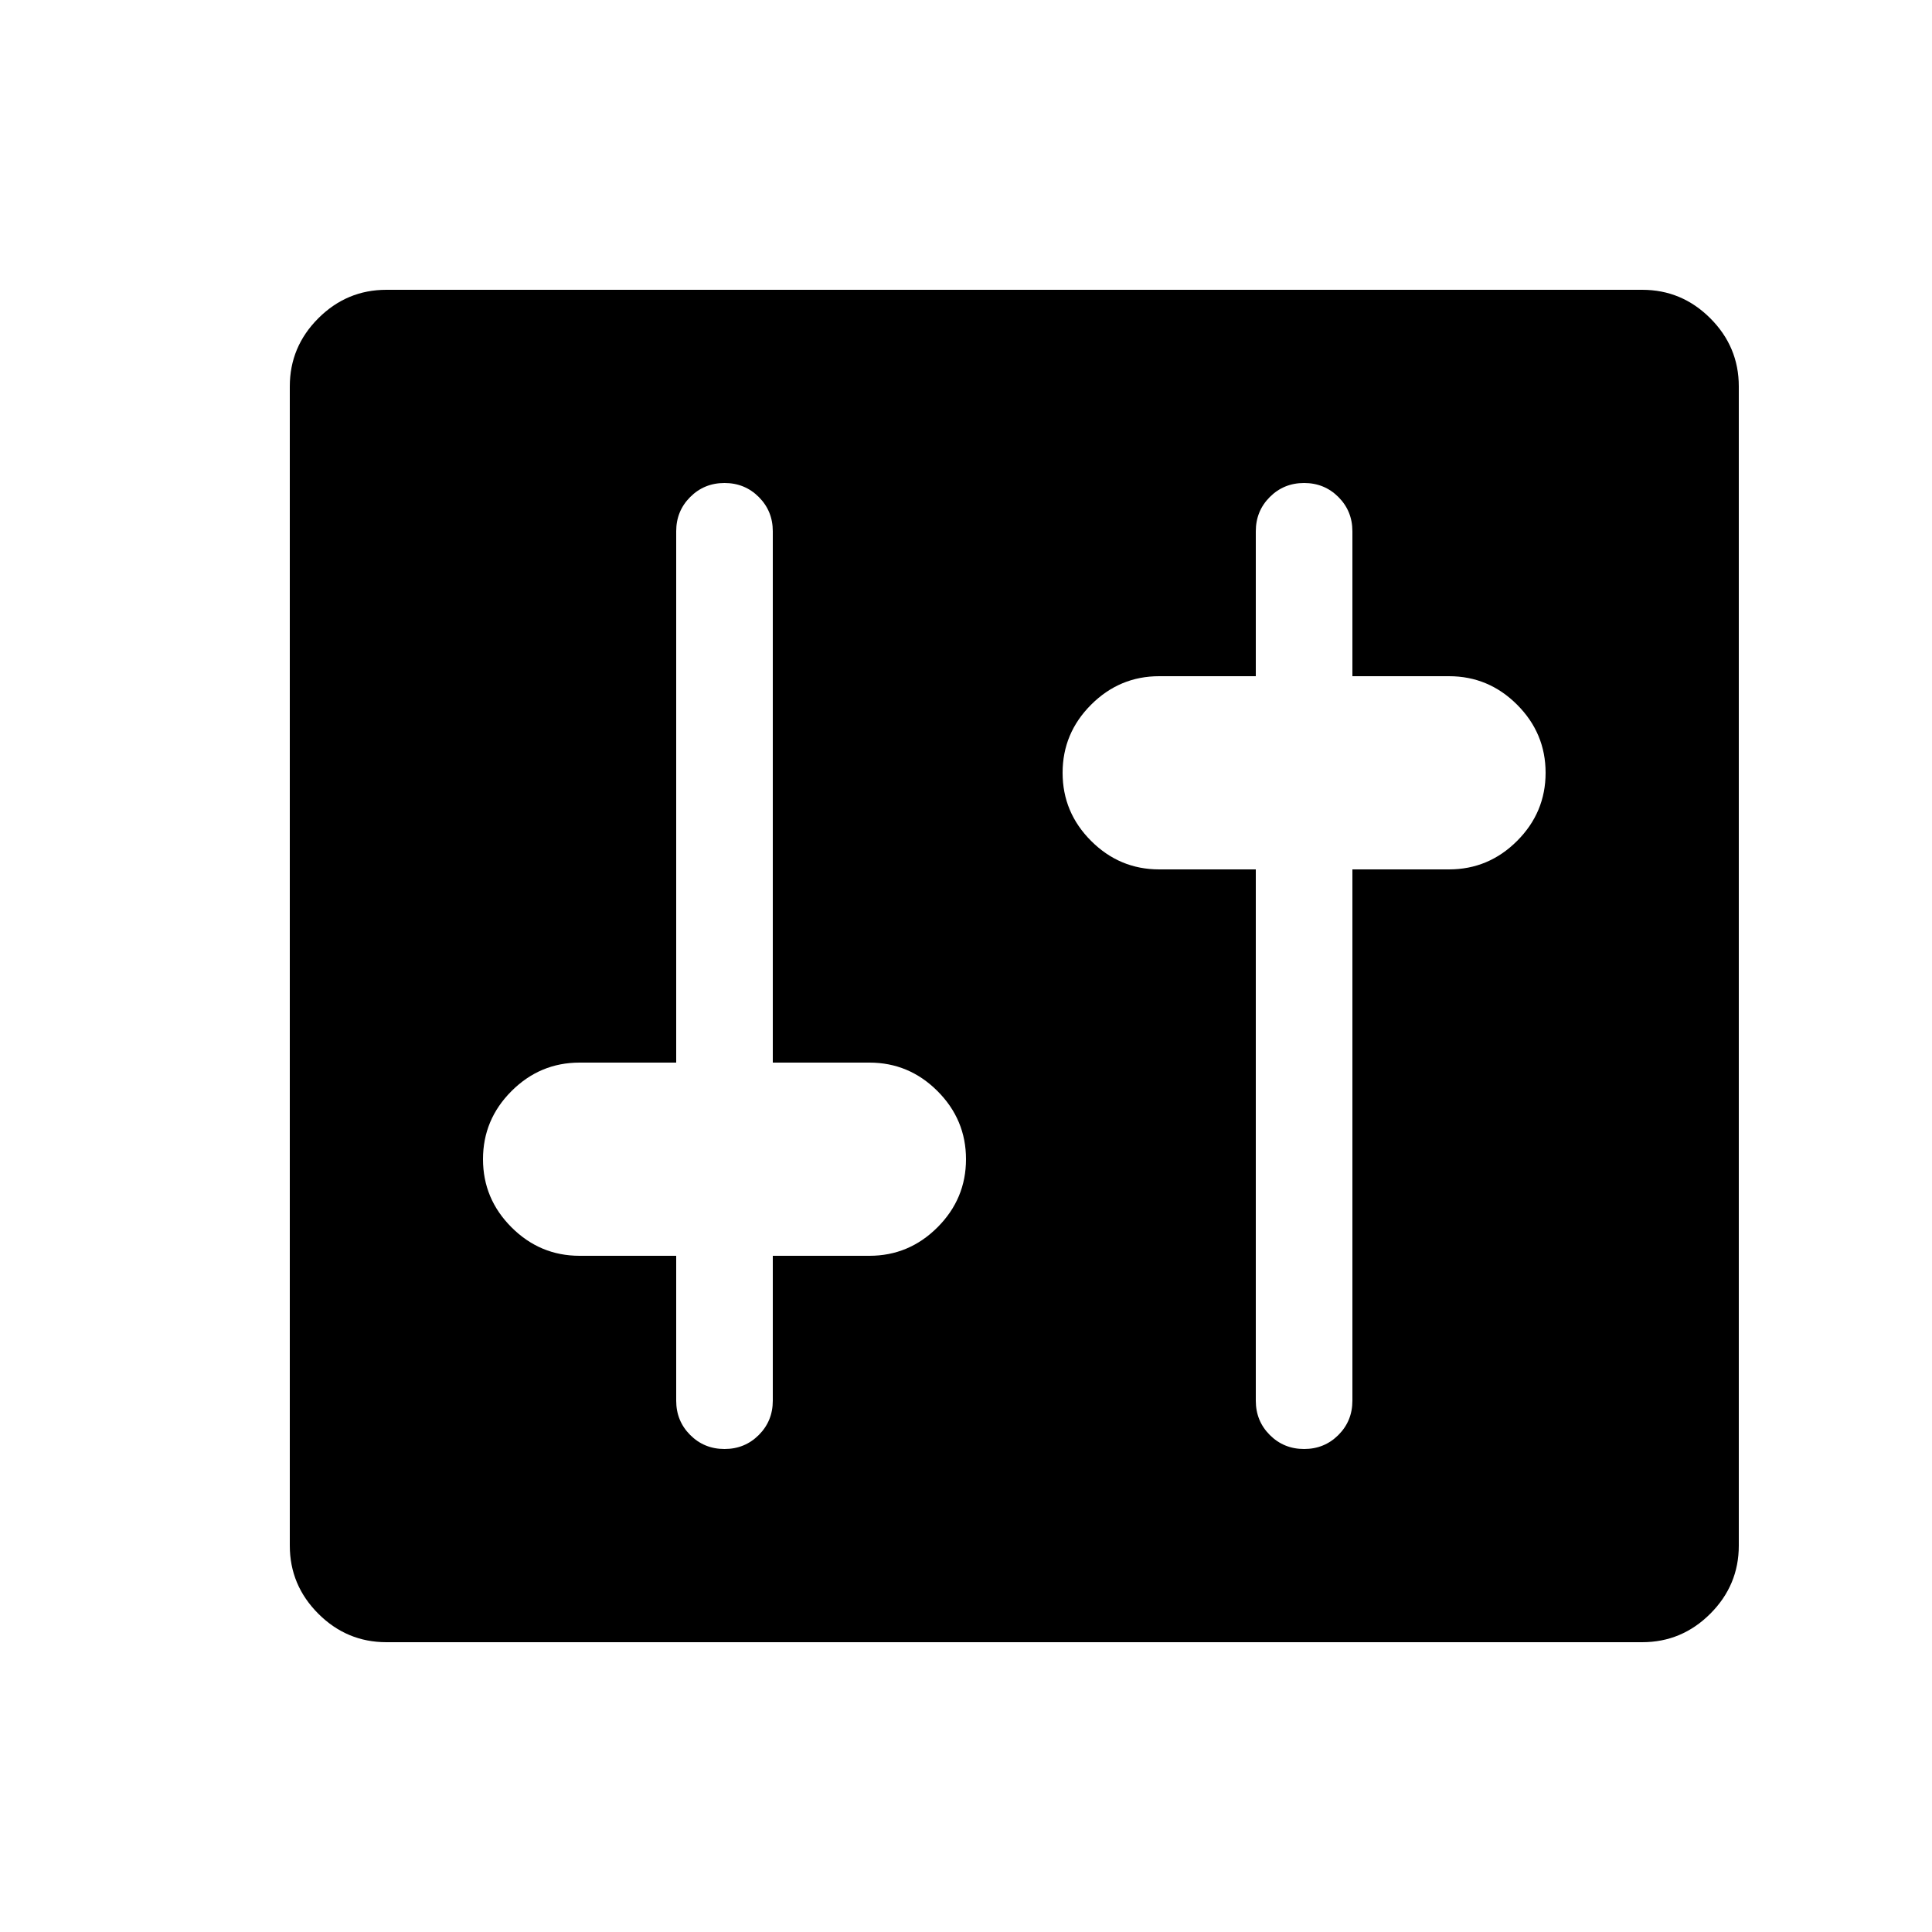
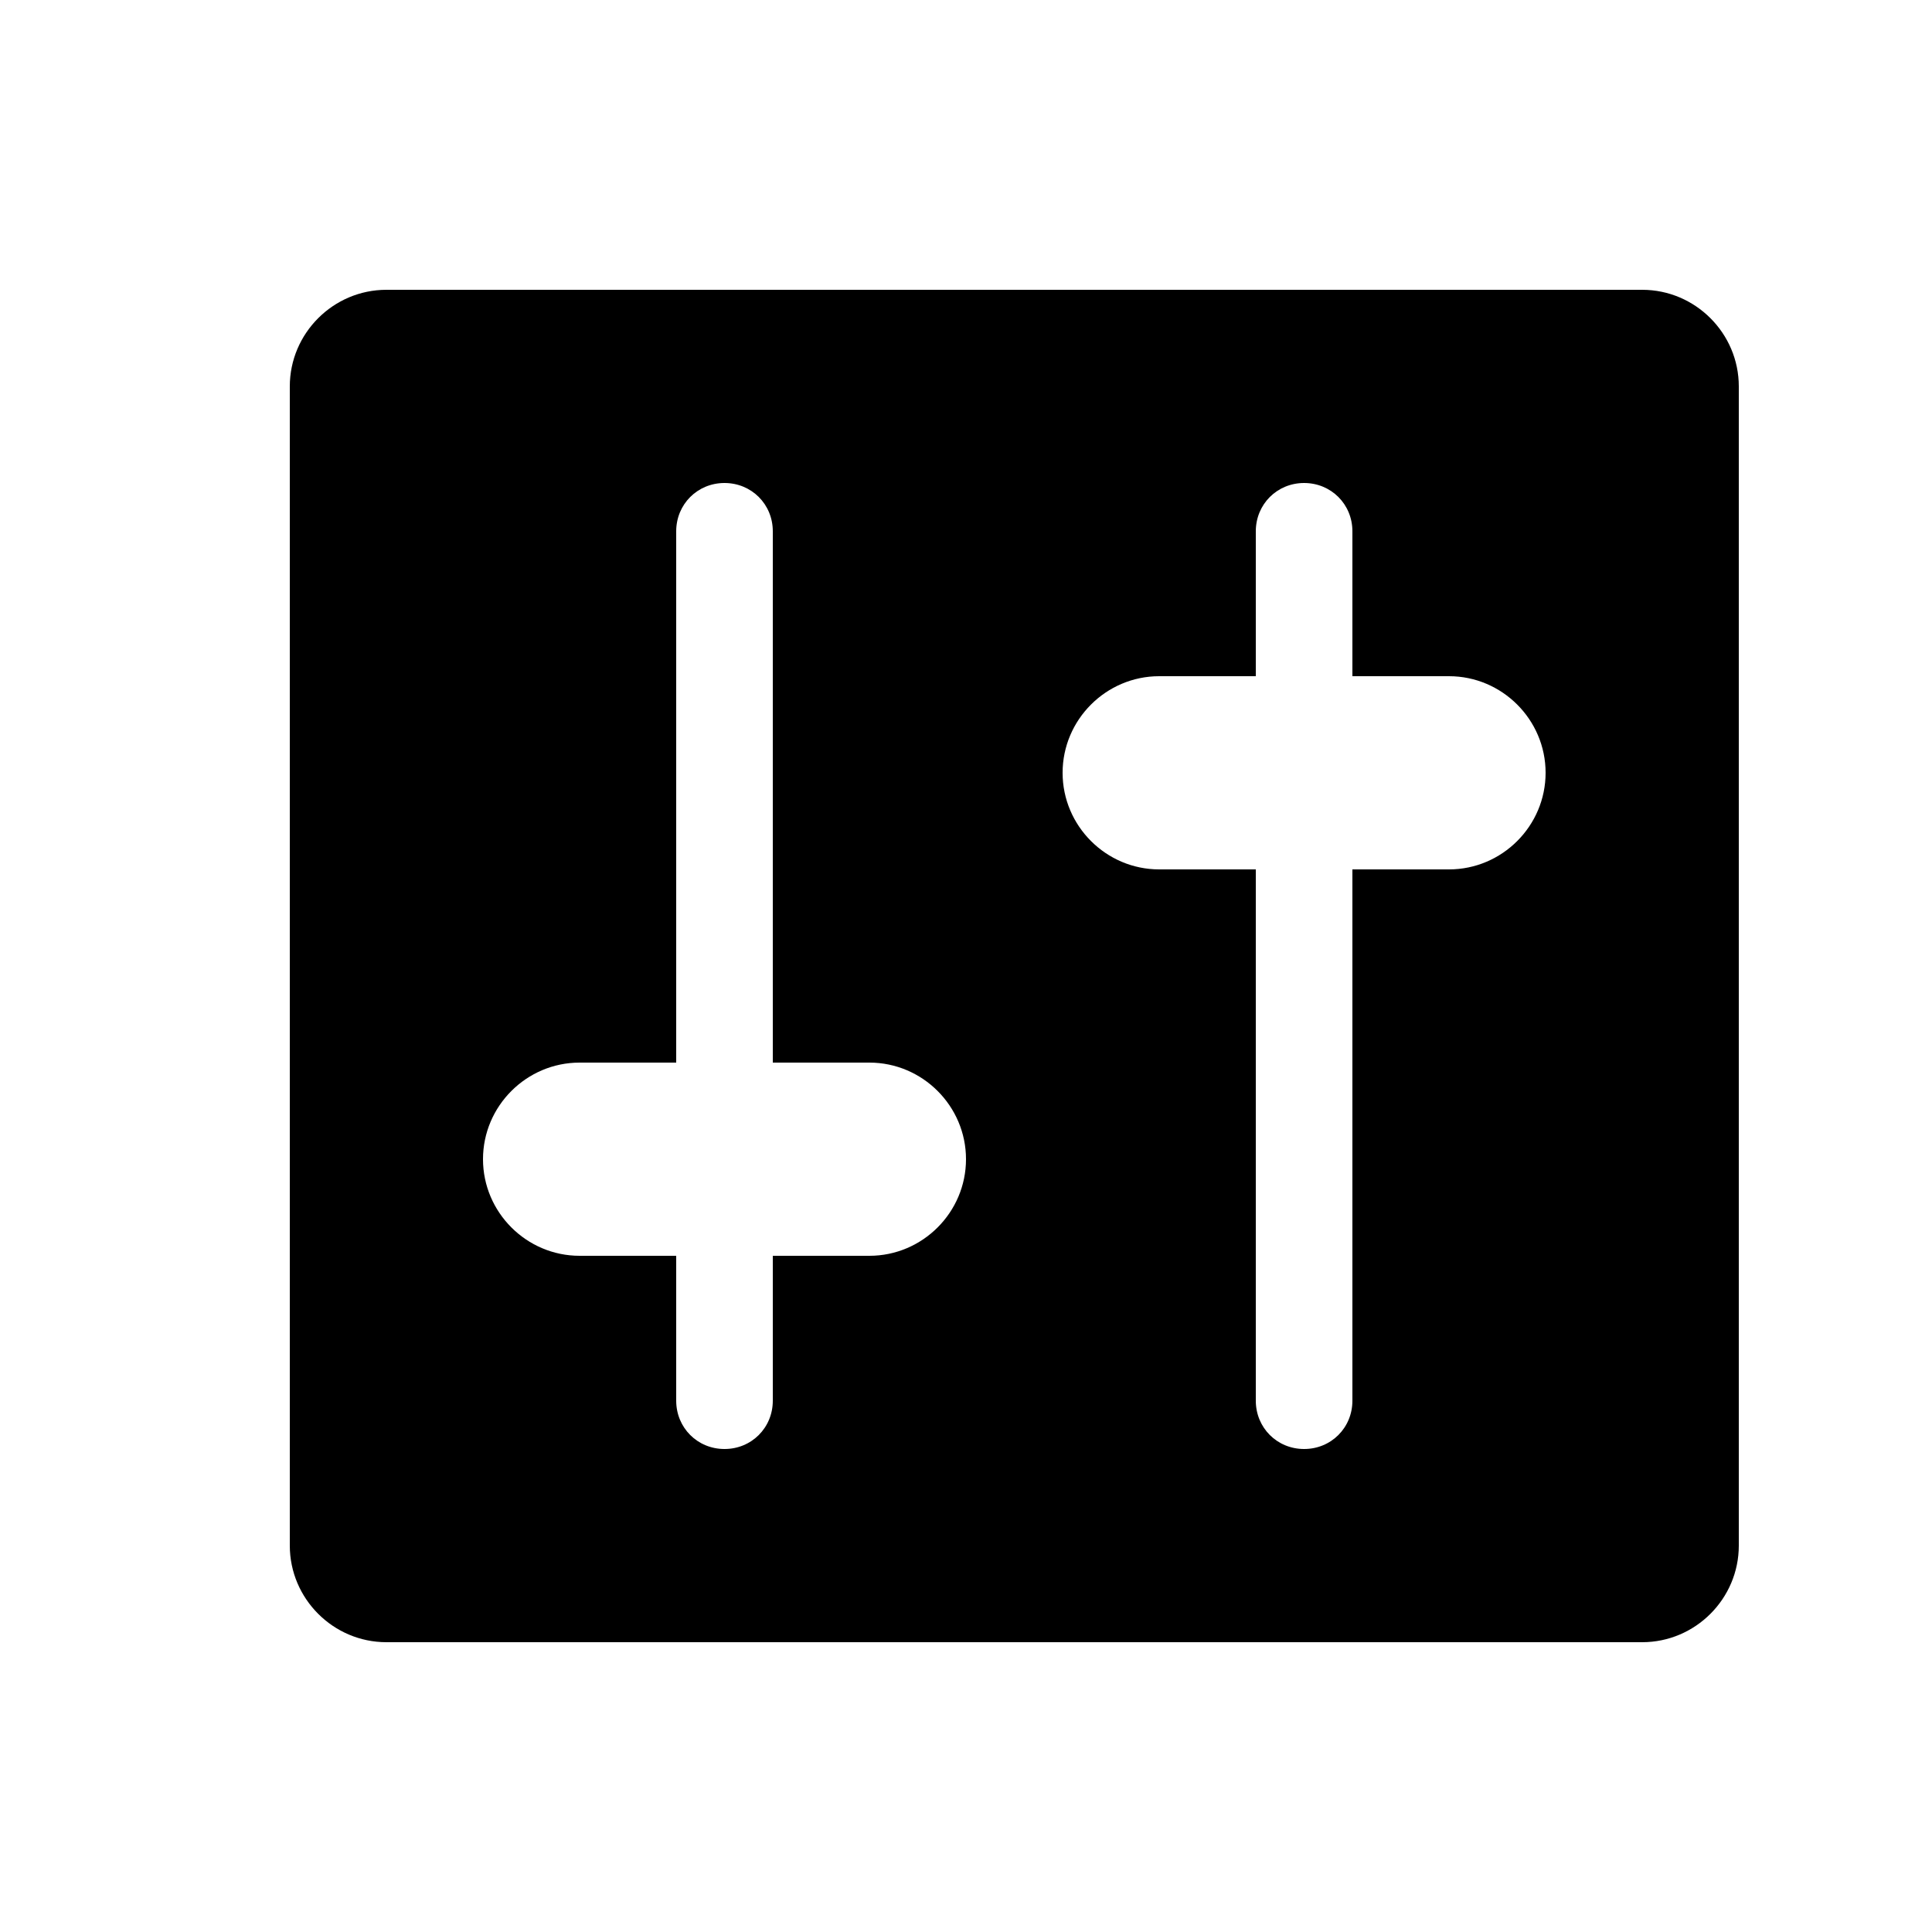
<svg xmlns="http://www.w3.org/2000/svg" version="1.1" width="20" height="20" viewBox="0 0 20 20">
-   <g>
- </g>
-   <path d="M18 16v-12q0-0.41-0.295-0.705t-0.705-0.295h-13q-0.41 0-0.705 0.295t-0.295 0.705v12q0 0.41 0.295 0.705t0.705 0.295h13q0.41 0 0.705-0.295t0.295-0.705zM8 11h1q0.41 0 0.705 0.295t0.295 0.705-0.295 0.705-0.705 0.295h-1v1.5q0 0.21-0.145 0.355t-0.355 0.145-0.355-0.145-0.145-0.355v-1.5h-1q-0.41 0-0.705-0.295t-0.295-0.705 0.295-0.705 0.705-0.295h1v-5.5q0-0.21 0.145-0.355t0.355-0.145 0.355 0.145 0.145 0.355v5.5zM13 9h-1q-0.41 0-0.705-0.295t-0.295-0.705 0.295-0.705 0.705-0.295h1v-1.5q0-0.21 0.145-0.355t0.355-0.145 0.355 0.145 0.145 0.355v1.5h1q0.41 0 0.705 0.295t0.295 0.705-0.295 0.705-0.705 0.295h-1v5.5q0 0.21-0.145 0.355t-0.355 0.145-0.355-0.145-0.145-0.355v-5.5z" fill="#000000" />
+   <path d="M18 16v-12c0-0.55-0.45-1-1-1h-13c-0.55 0-1 0.45-1 1v12c0 0.55 0.45 1 1 1h13c0.55 0 1-0.45 1-1zM8 11h1c0.55 0 1 0.45 1 1s-0.45 1-1 1h-1v1.5c0 0.28-0.22 0.5-0.5 0.5s-0.5-0.22-0.5-0.5v-1.5h-1c-0.55 0-1-0.45-1-1s0.45-1 1-1h1v-5.5c0-0.28 0.22-0.5 0.5-0.5s0.5 0.22 0.5 0.5v5.5zM13 9h-1c-0.55 0-1-0.45-1-1s0.45-1 1-1h1v-1.5c0-0.28 0.22-0.5 0.5-0.5s0.5 0.22 0.5 0.5v1.5h1c0.55 0 1 0.45 1 1s-0.45 1-1 1h-1v5.5c0 0.28-0.22 0.5-0.5 0.5s-0.5-0.22-0.5-0.5v-5.5z" />
</svg>
